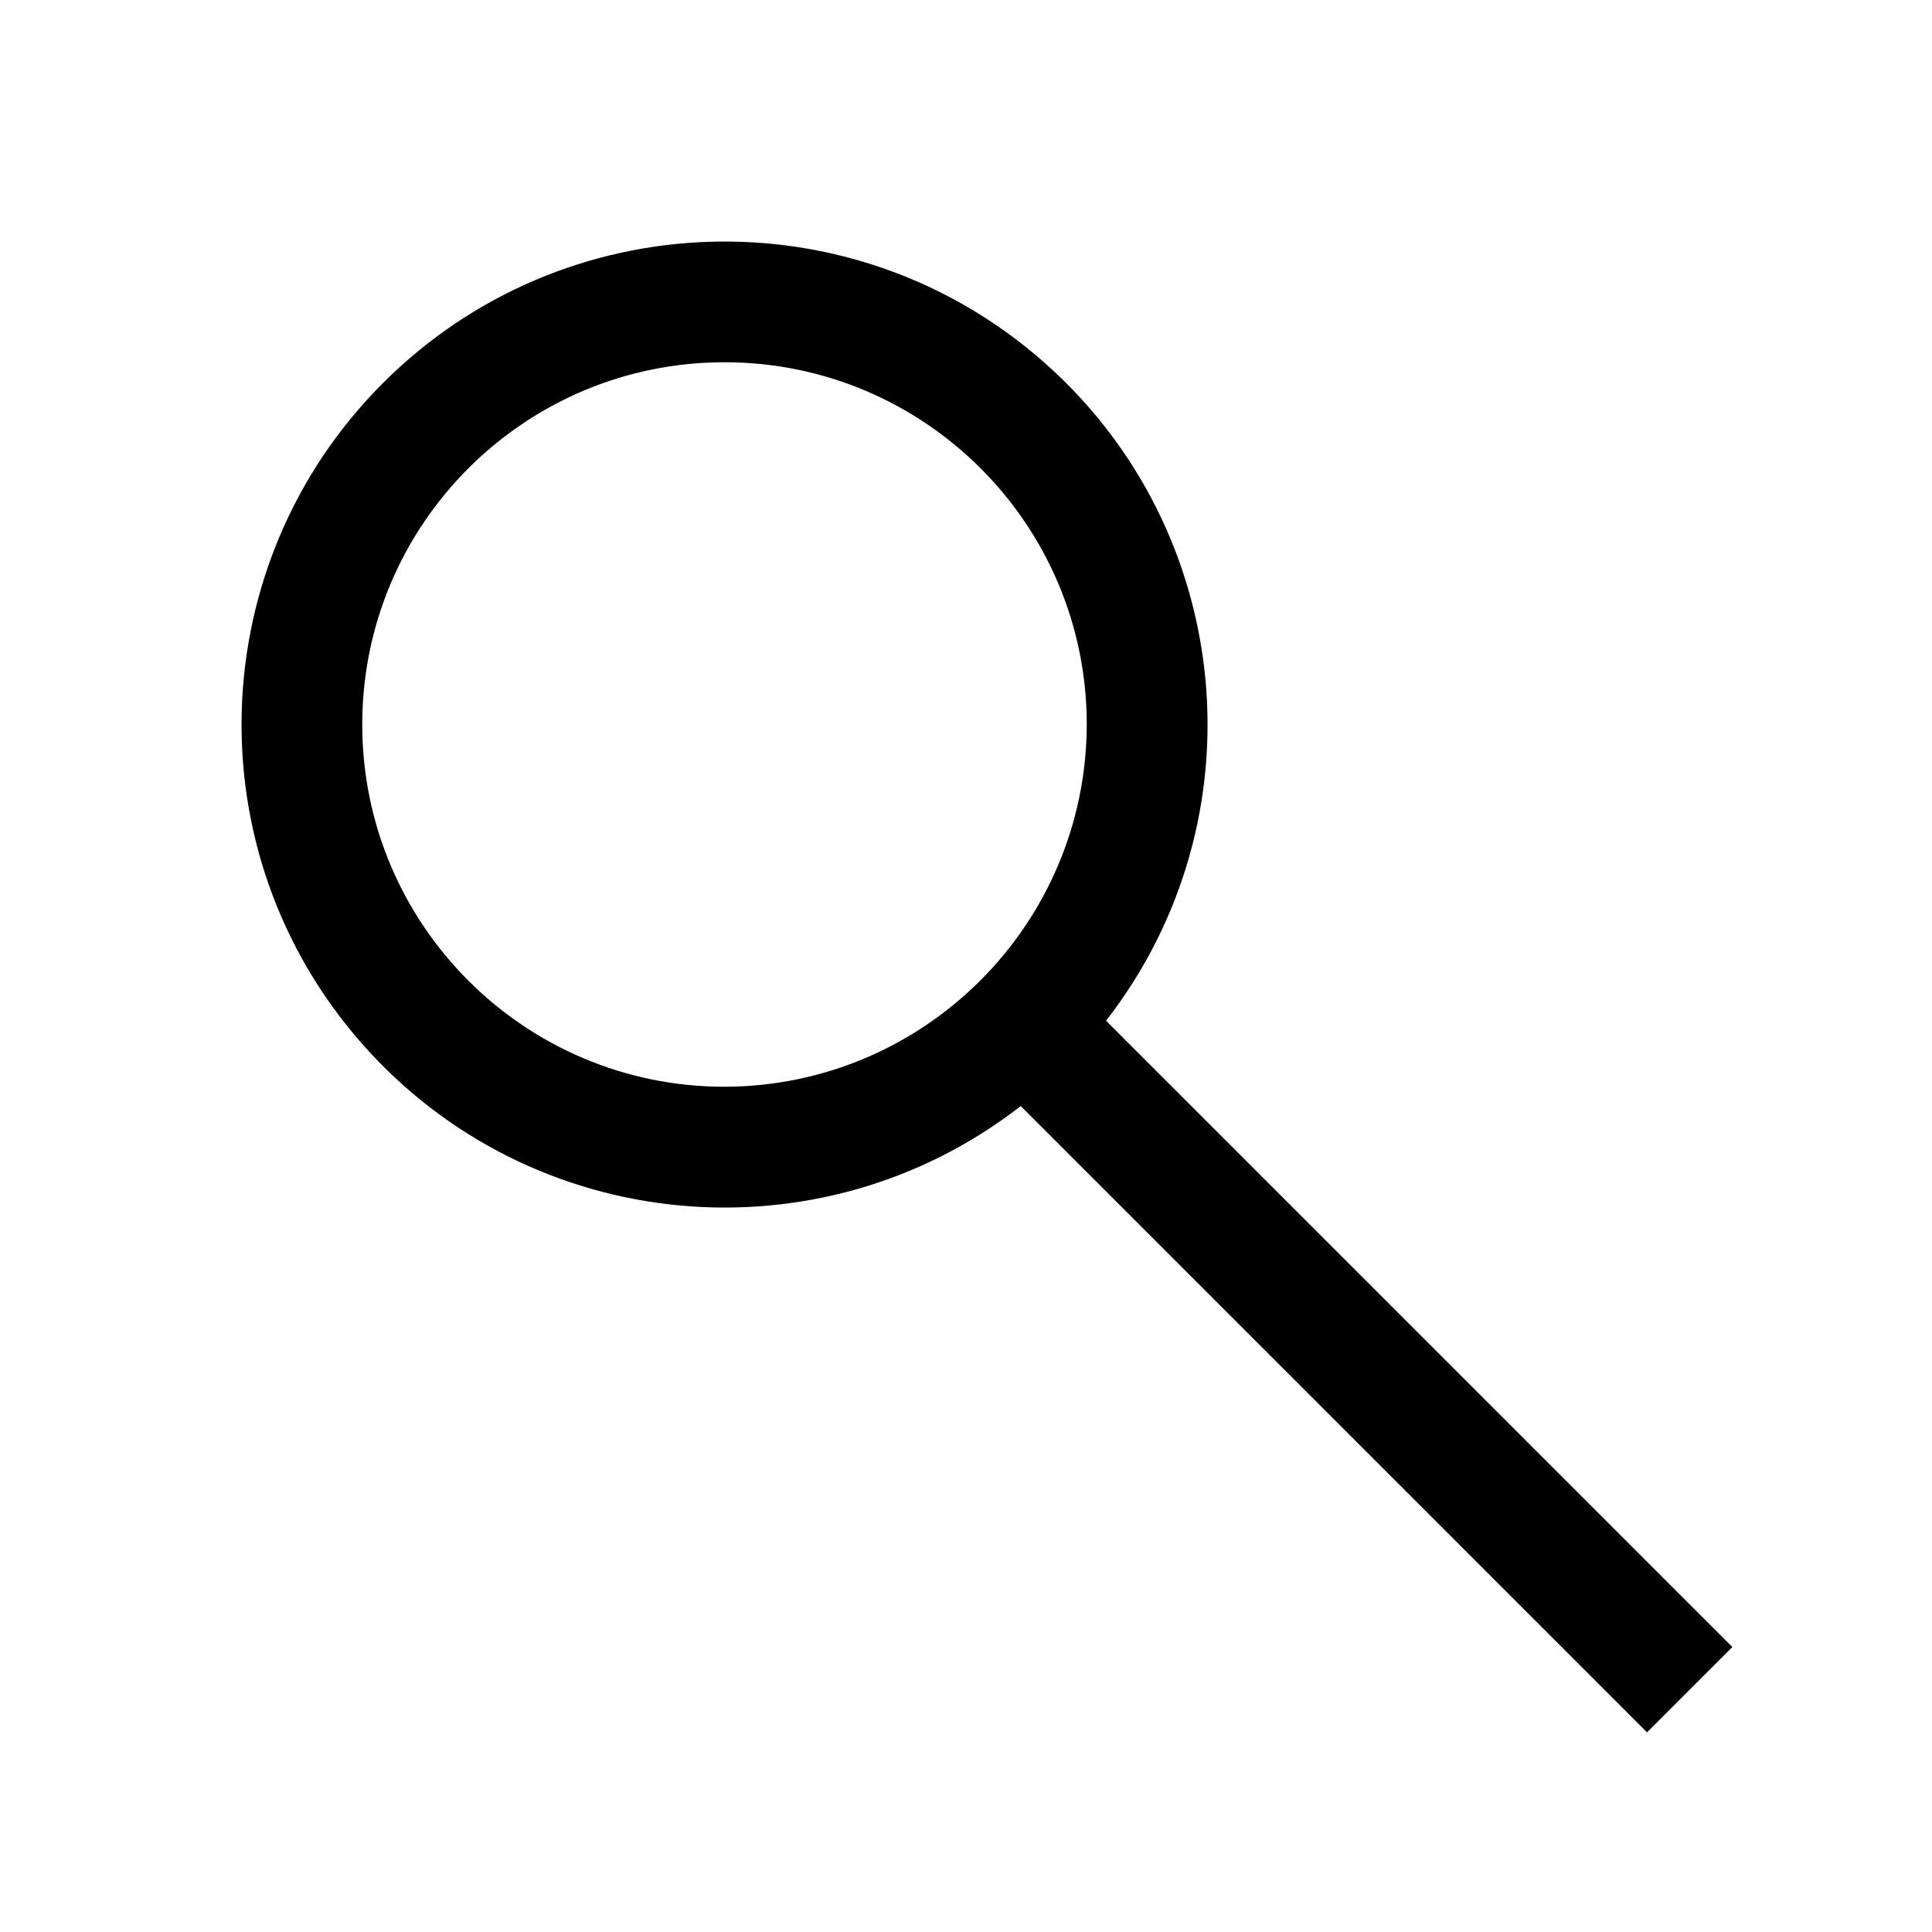
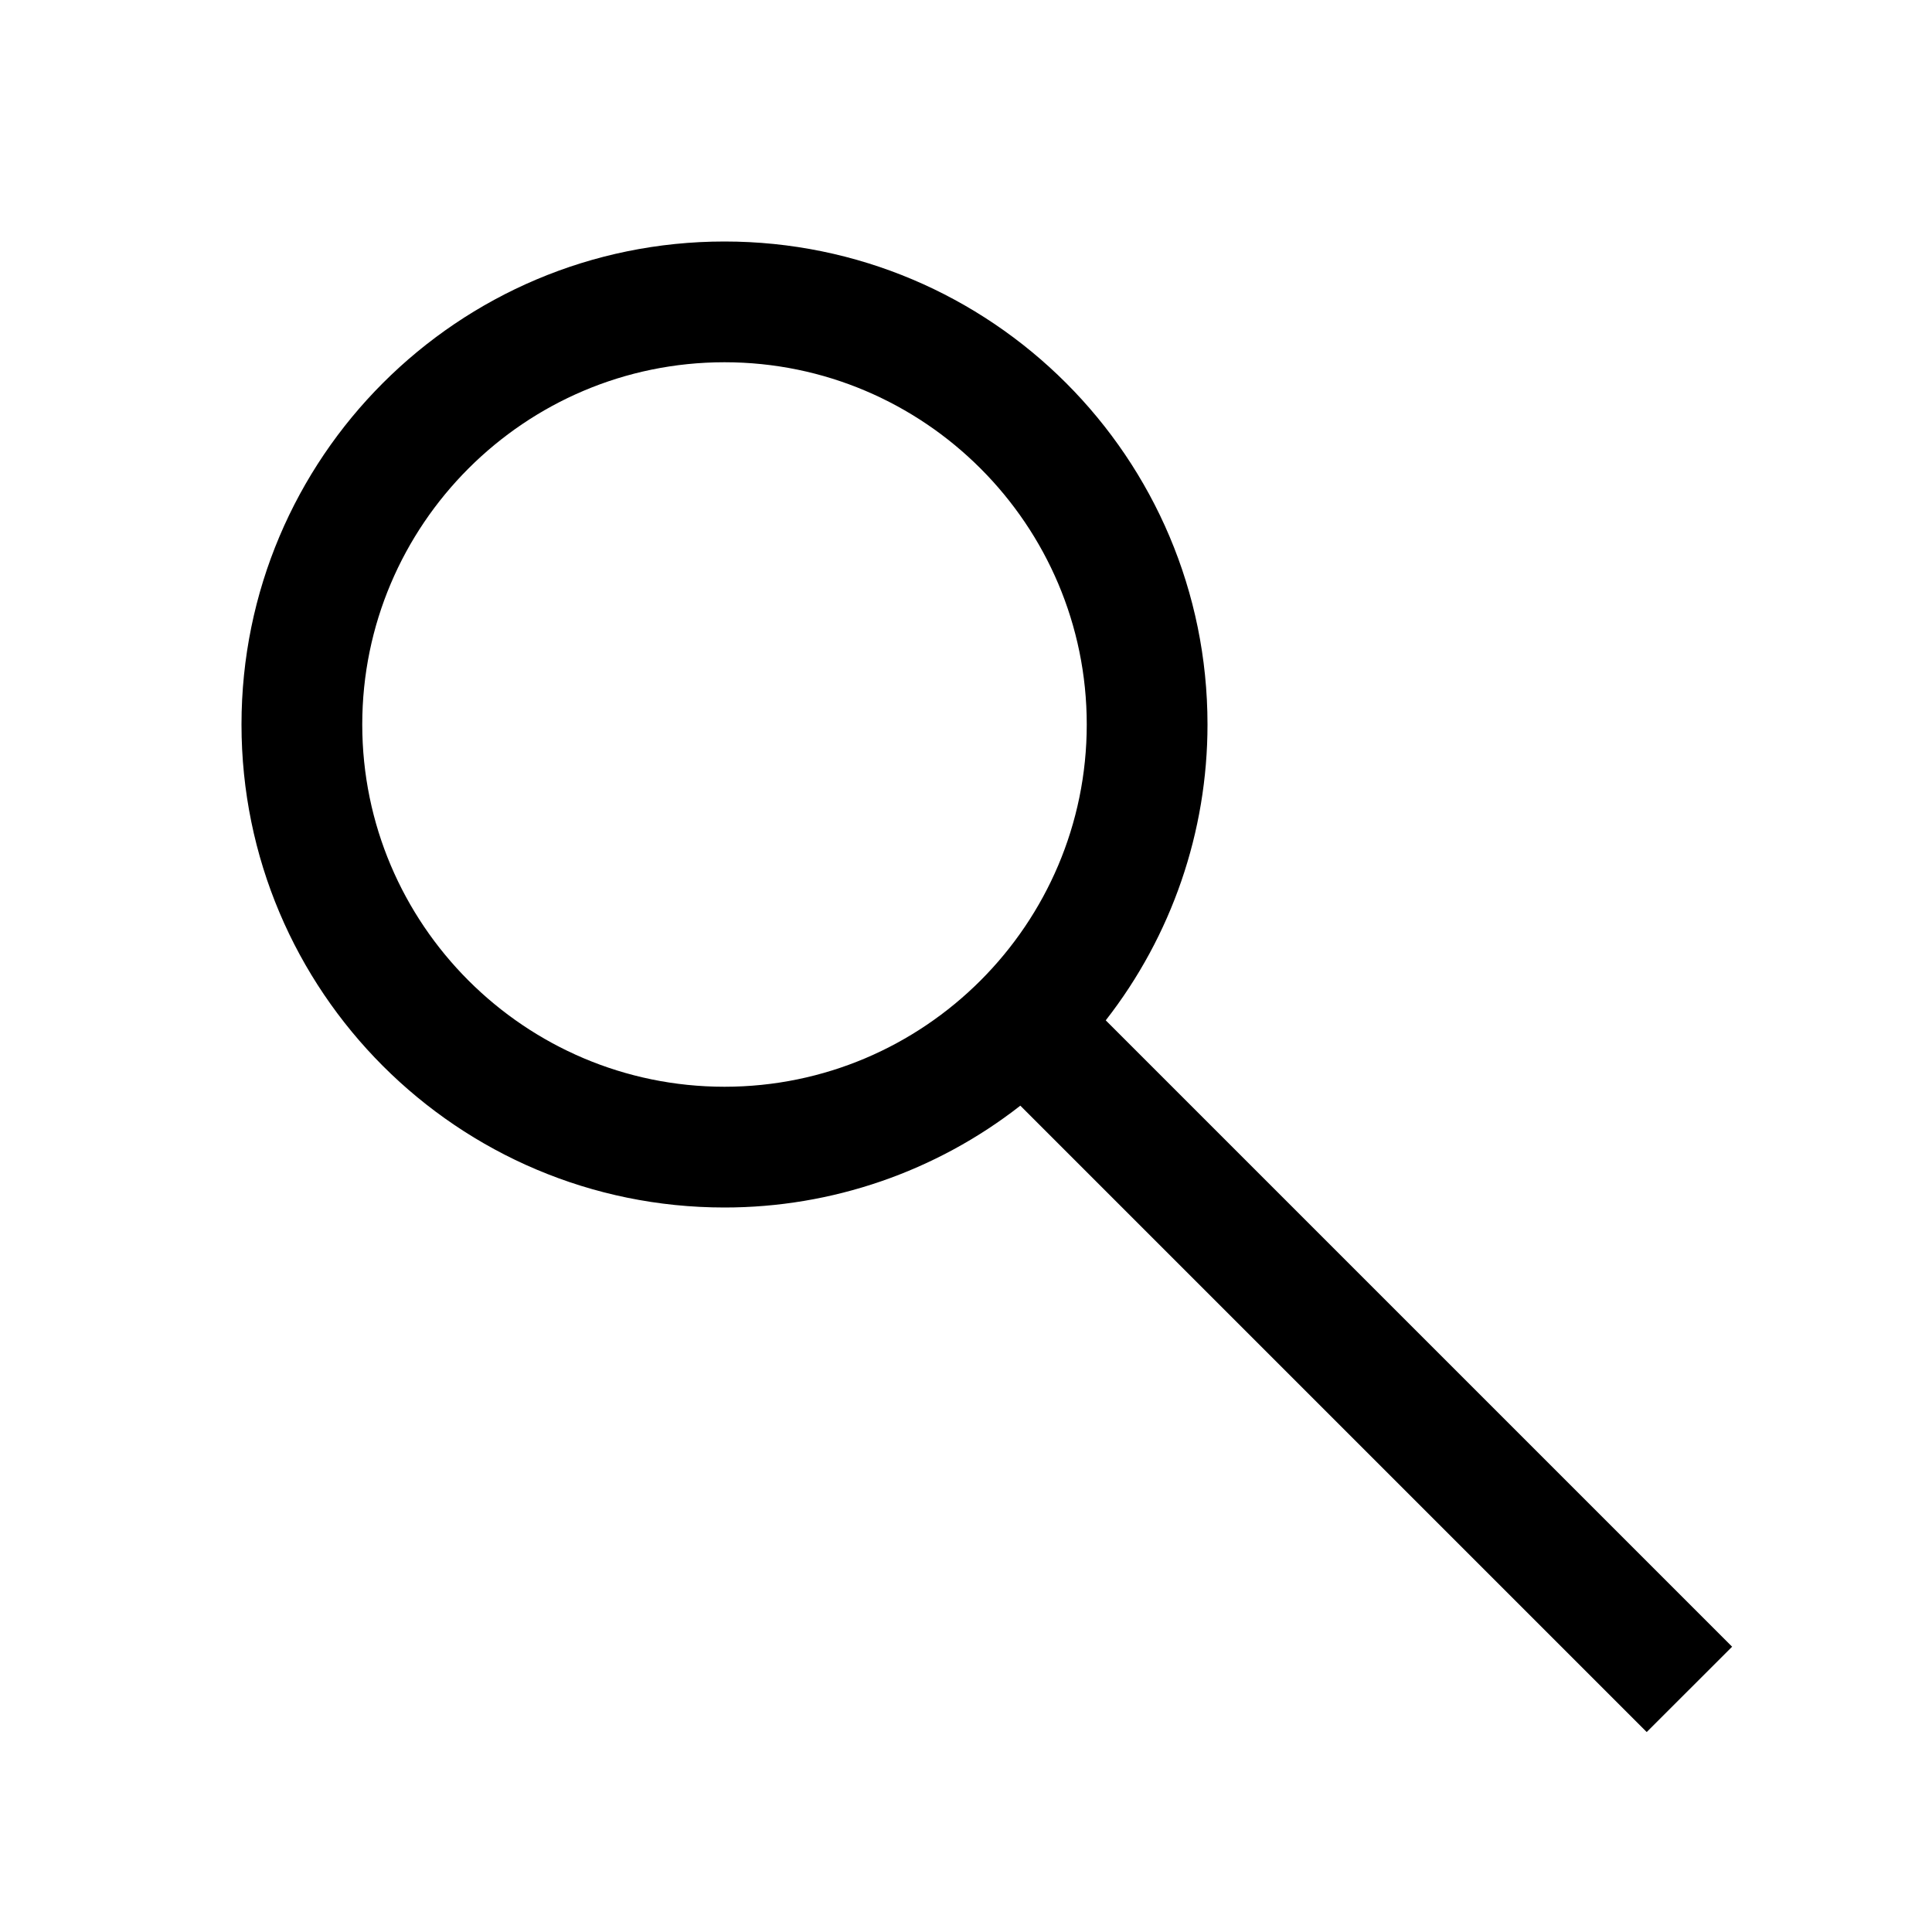
- <svg xmlns="http://www.w3.org/2000/svg" viewBox="0 0 24 24">
-   <path d="M21.52 20.46l-7.78-7.78a6 6 0 10-1.06 1.06l7.78 7.78 1.06-1.06zM9 13.5A4.5 4.5 0 1113.5 9 4.51 4.51 0 019 13.5z" fill="#000" fill-rule="nonzero" />
+ <svg xmlns="http://www.w3.org/2000/svg" viewBox="-3 -3 24 24">
+   <path d="M18.517 17.456l-7.781-7.781A5.969 5.969 0 0012 6 6 6 0 000 6a6 6 0 006 6 5.964 5.964 0 003.675-1.265l7.781 7.781 1.061-1.06zM6 10.5c-2.481 0-4.5-2.019-4.5-4.5S3.519 1.5 6 1.5s4.5 2.019 4.5 4.5-2.019 4.5-4.5 4.5z" />
</svg>
